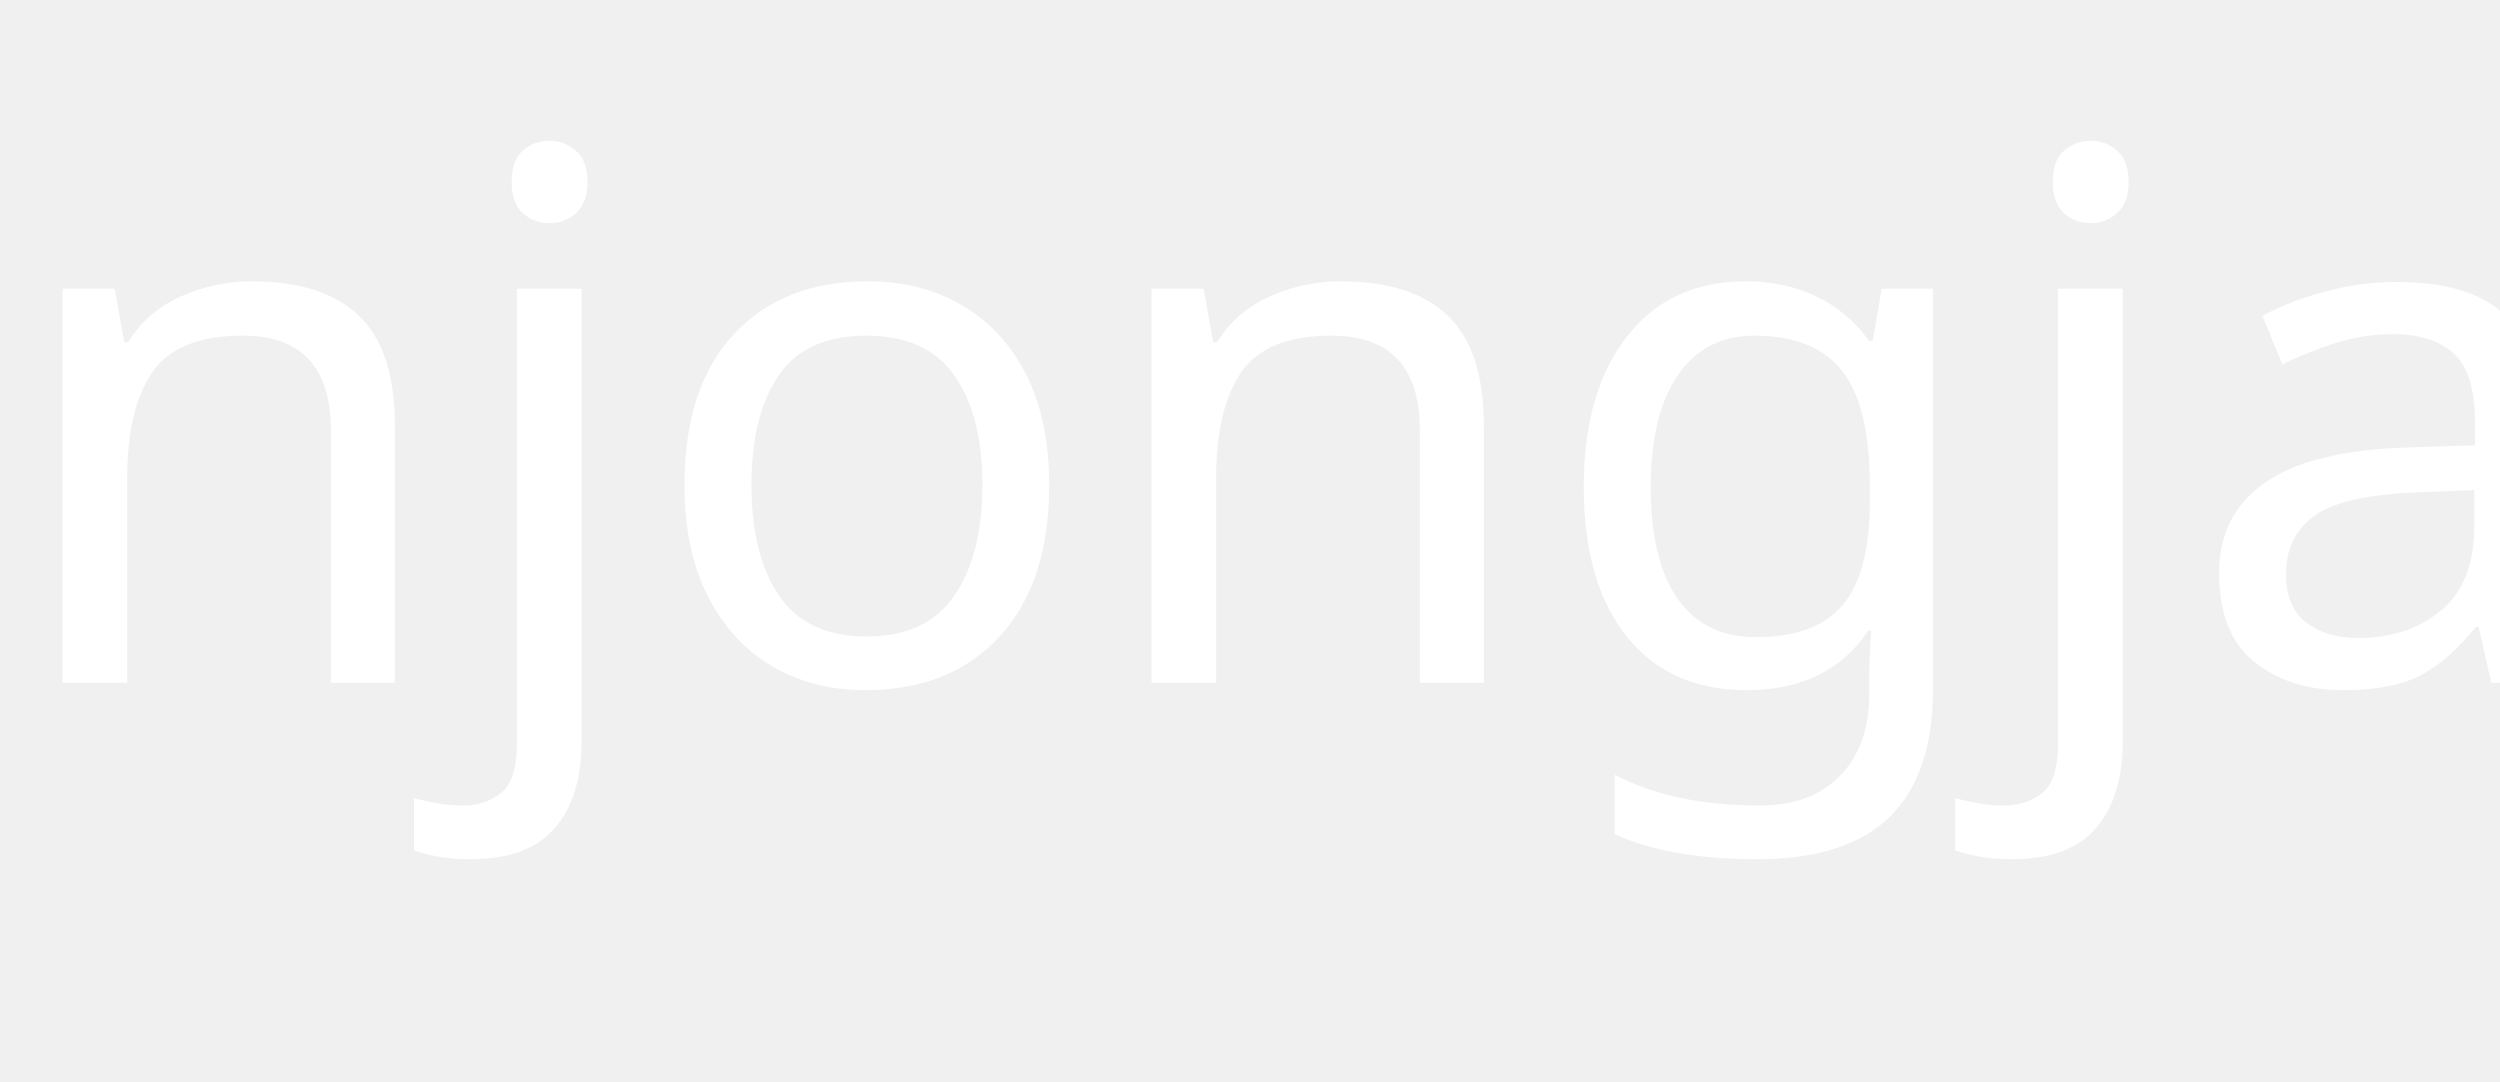
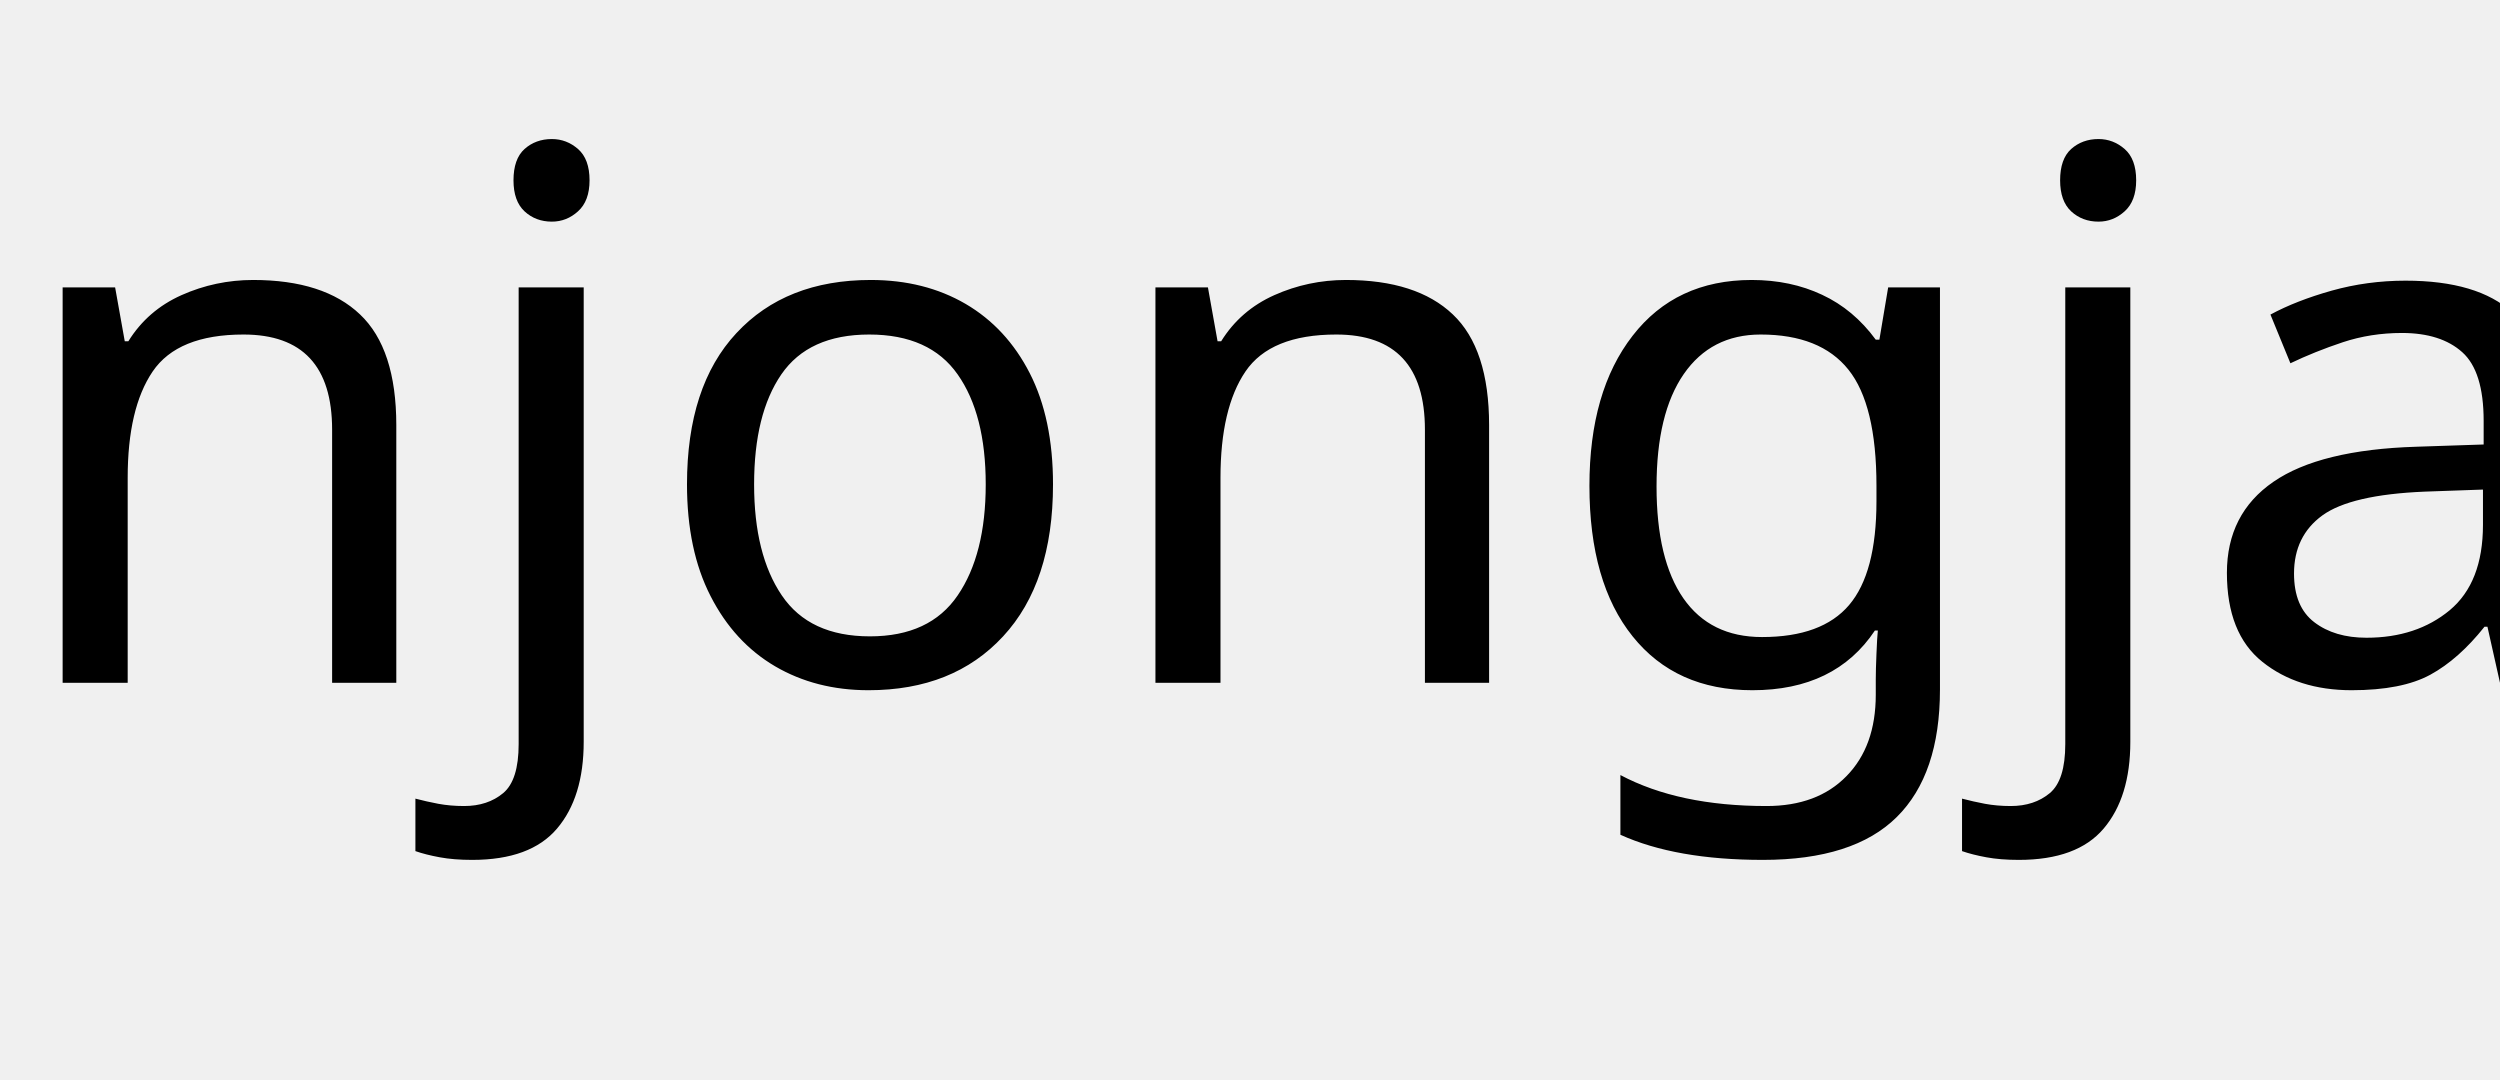
- <svg xmlns="http://www.w3.org/2000/svg" width="238" height="103" viewBox="0 0 238 103">
-   <text id="Njongjames" transform="translate(0 65)" fill="#fff" font-size="70" font-family="Sacramento-Regular, Sacramento">
+ <svg xmlns="http://www.w3.org/2000/svg" width="227" height="98" viewBox="0 0 227 98">
+   <text id="Njongjames" transform="translate(0 62)" font-size="67" font-family="Sacramento-Regular, Sacramento">
    <tspan x="0" y="0">njongjames</tspan>
  </text>
</svg>
